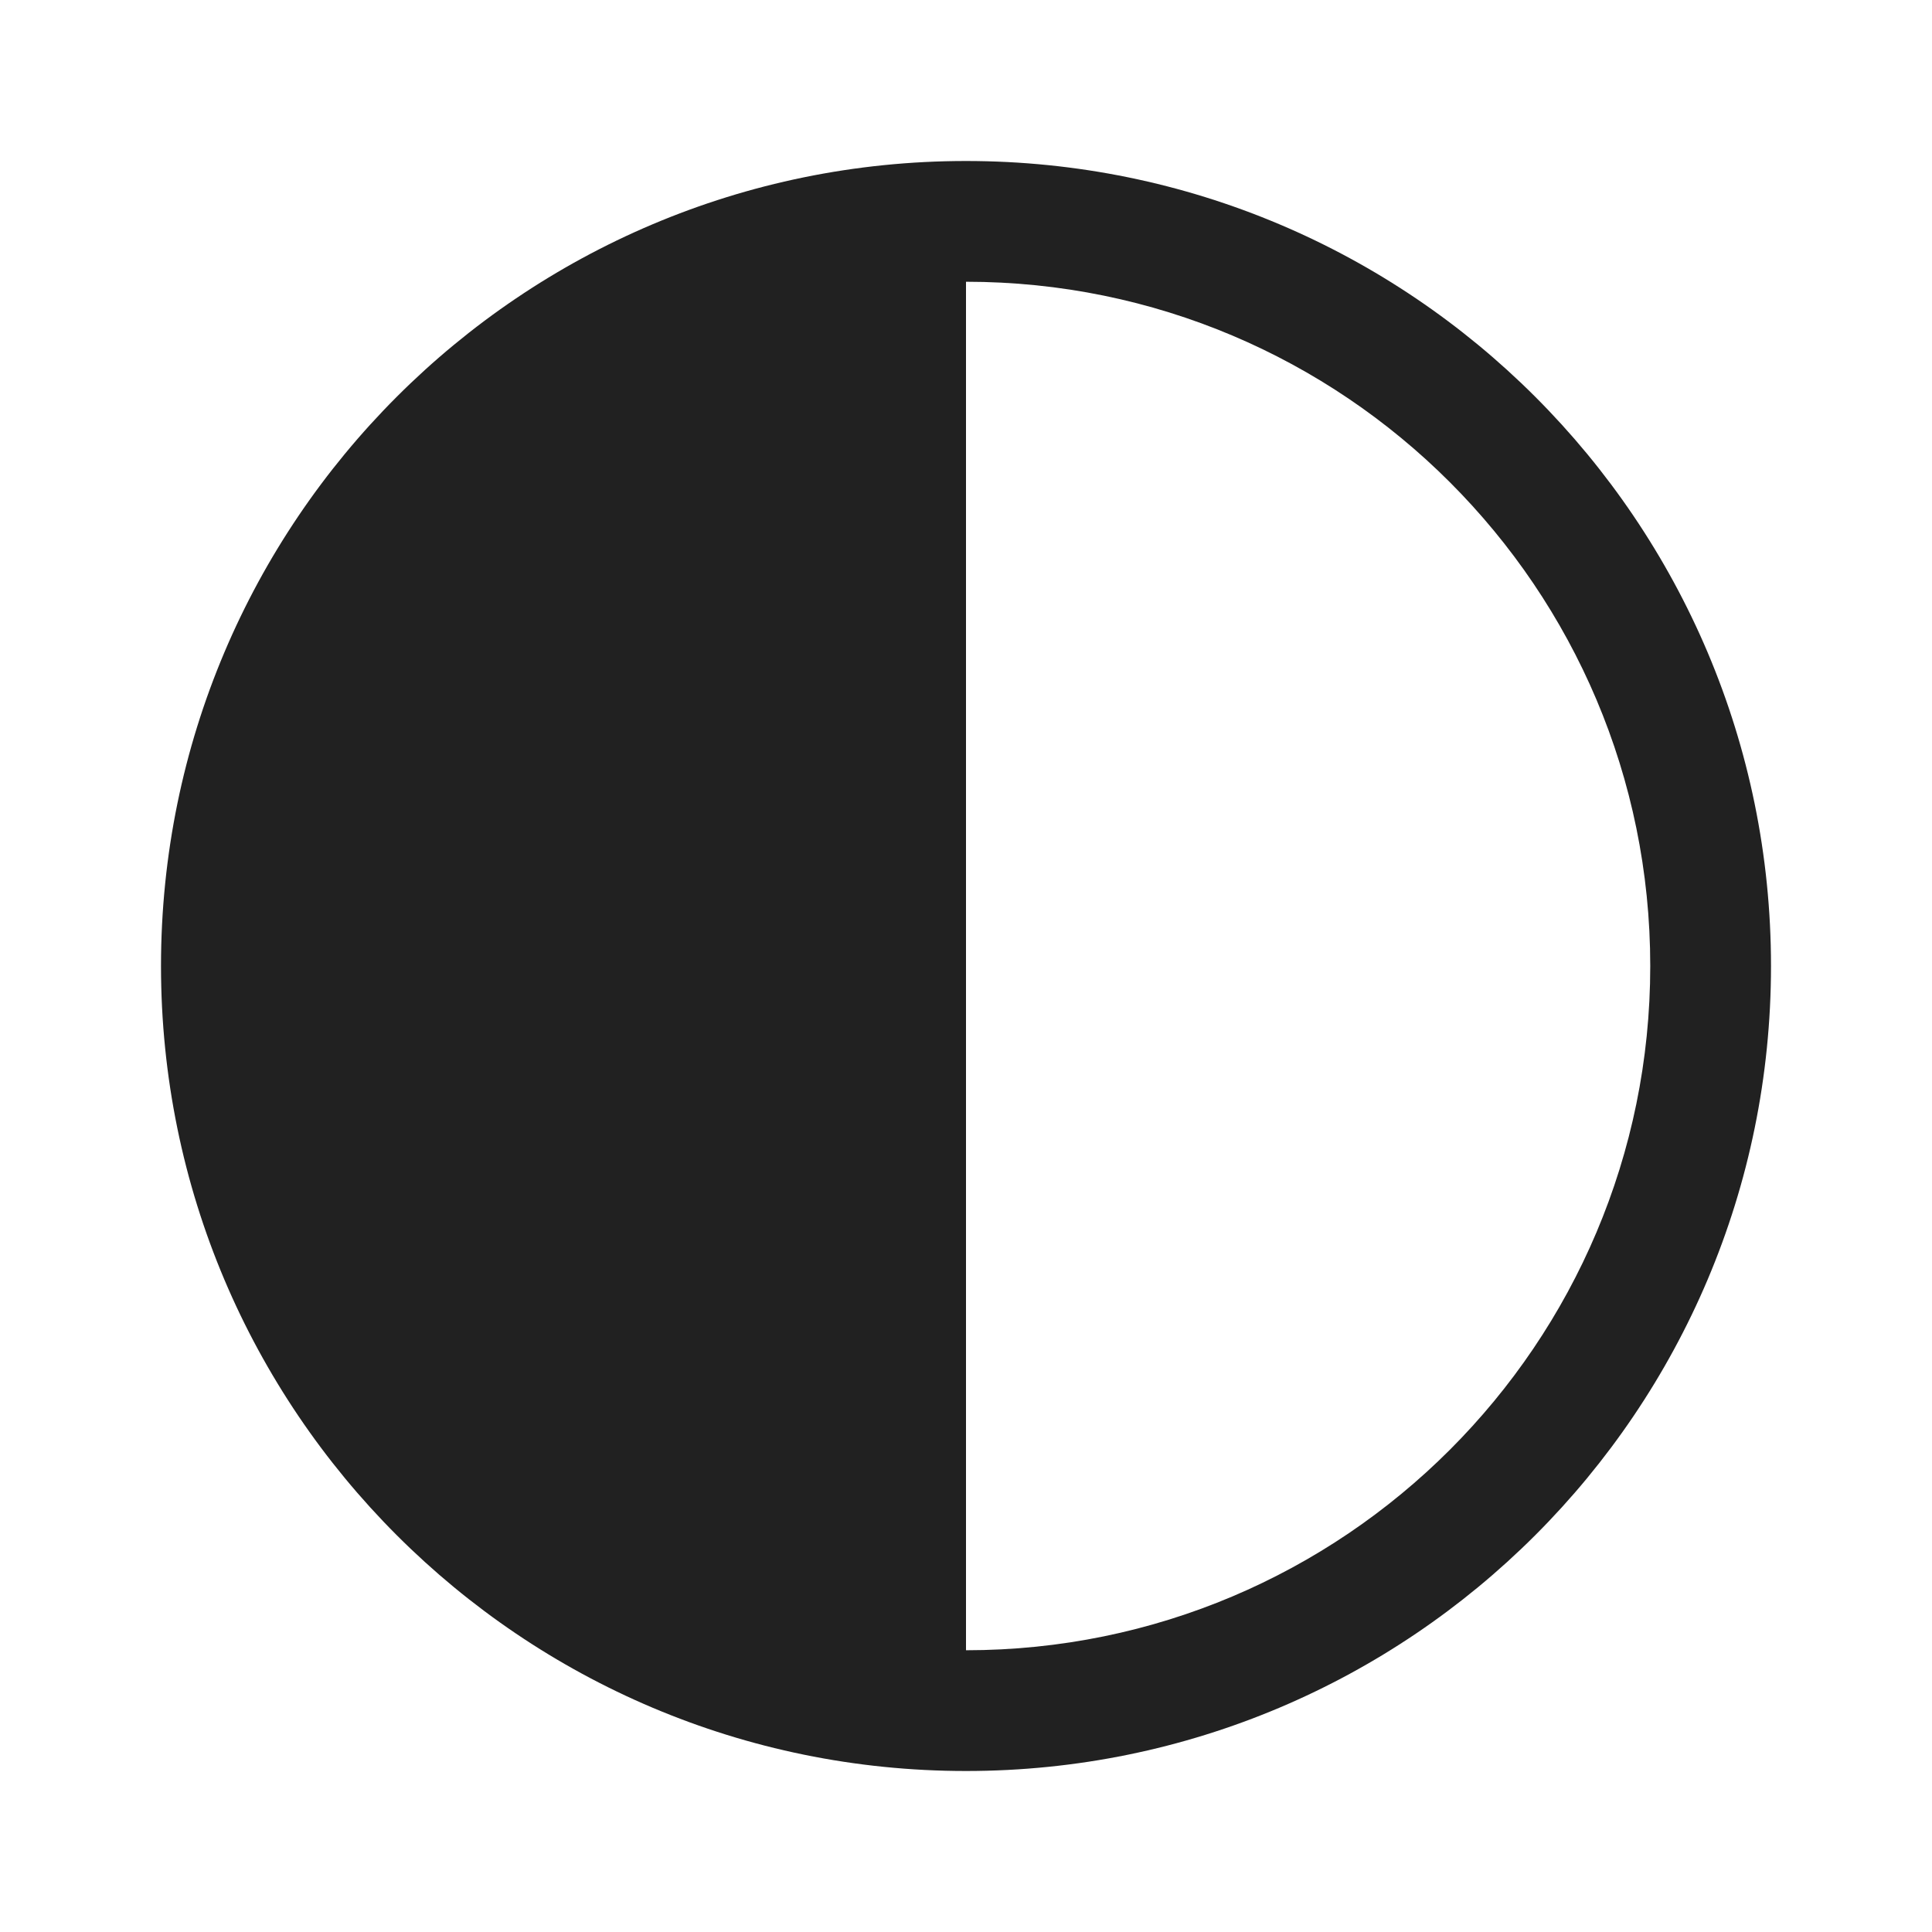
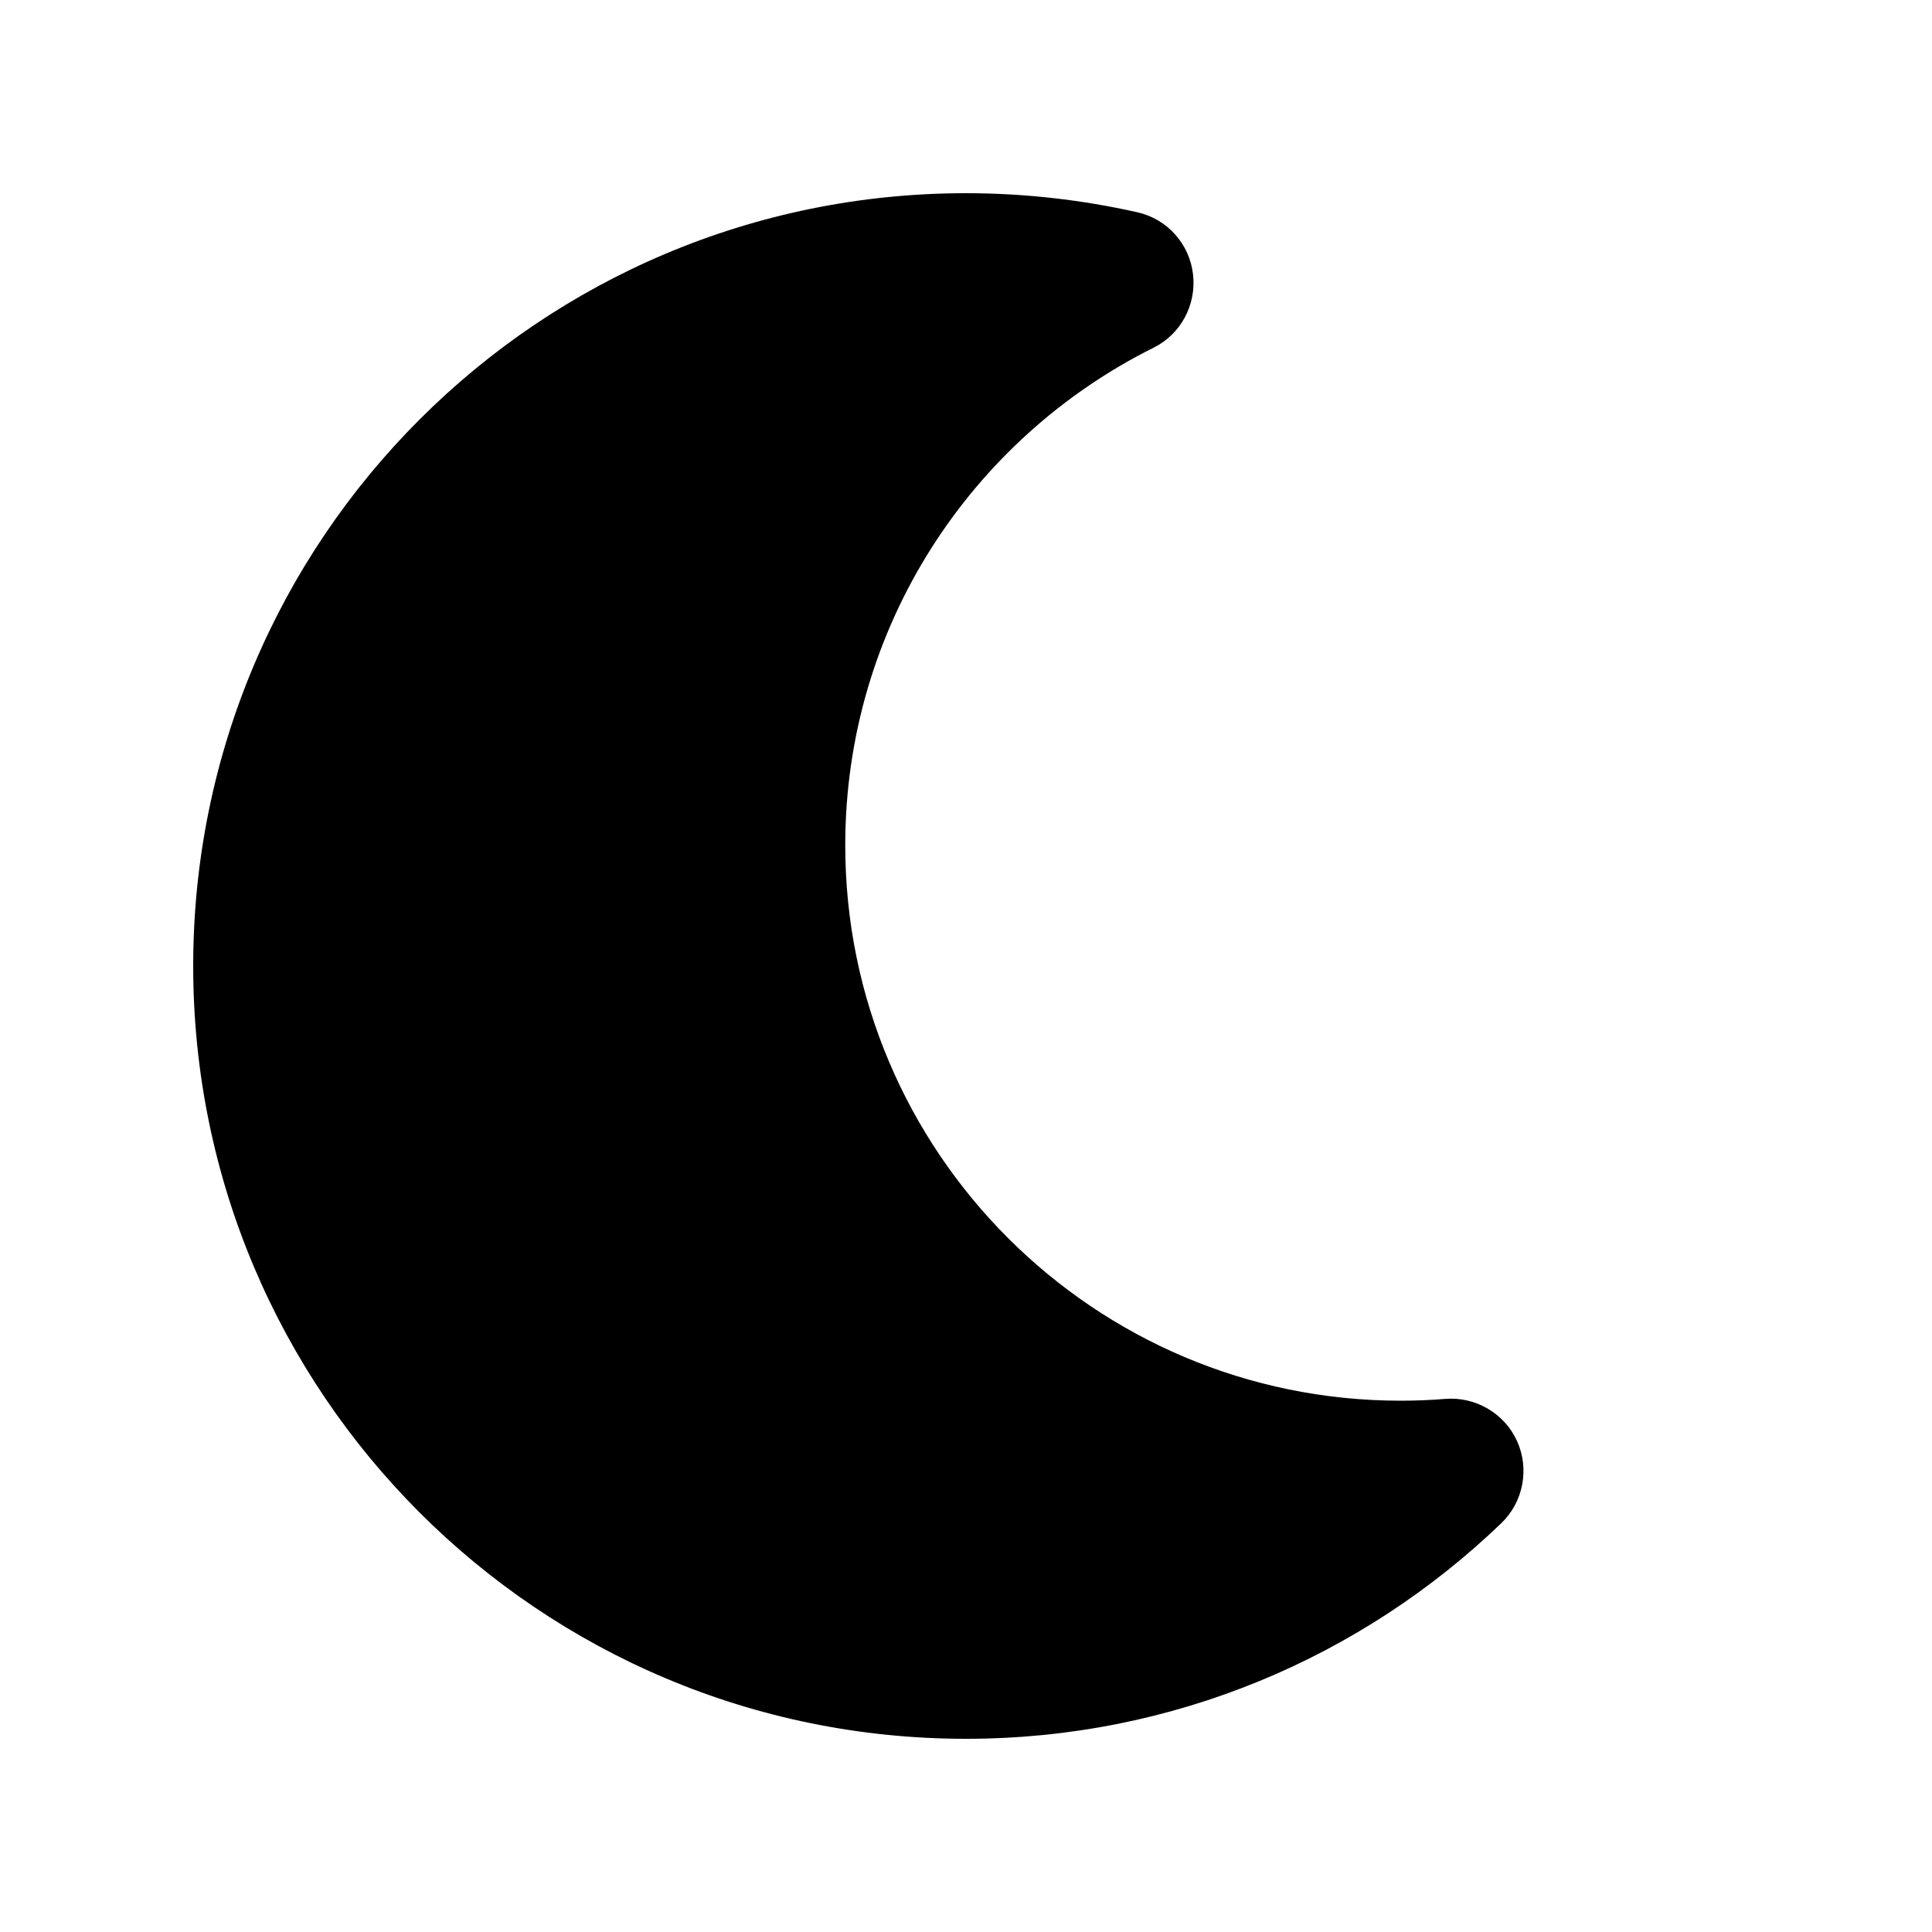
- <svg xmlns="http://www.w3.org/2000/svg" width="24" height="24" viewBox="0 0 24 24" fill="none">
-   <path d="M12 22C17.523 22 22 17.523 22 12C22 6.477 17.523 2 12 2C6.477 2 2 6.477 2 12C2 17.523 6.477 22 12 22ZM12 20.5V3.5C16.694 3.5 20.5 7.306 20.5 12C20.5 16.694 16.694 20.5 12 20.5Z" fill="#212121" />
+ <svg xmlns="http://www.w3.org/2000/svg" viewBox="0 0 640 640">
+   <path fill="currentColor" d="M320 64C178.6 64 64 178.6 64 320C64 461.4 178.6 576 320 576C388.8 576 451.3 548.8 497.3 504.6C504.6 497.6 506.7 486.7 502.6 477.5C498.5 468.3 488.9 462.6 478.8 463.4C473.9 463.8 469 464 464 464C362.4 464 280 381.6 280 280C280 207.9 321.5 145.4 382.1 115.2C391.2 110.7 396.4 100.9 395.2 90.8C394 80.7 386.6 72.5 376.7 70.3C358.4 66.2 339.4 64 320 64z" />
</svg>
